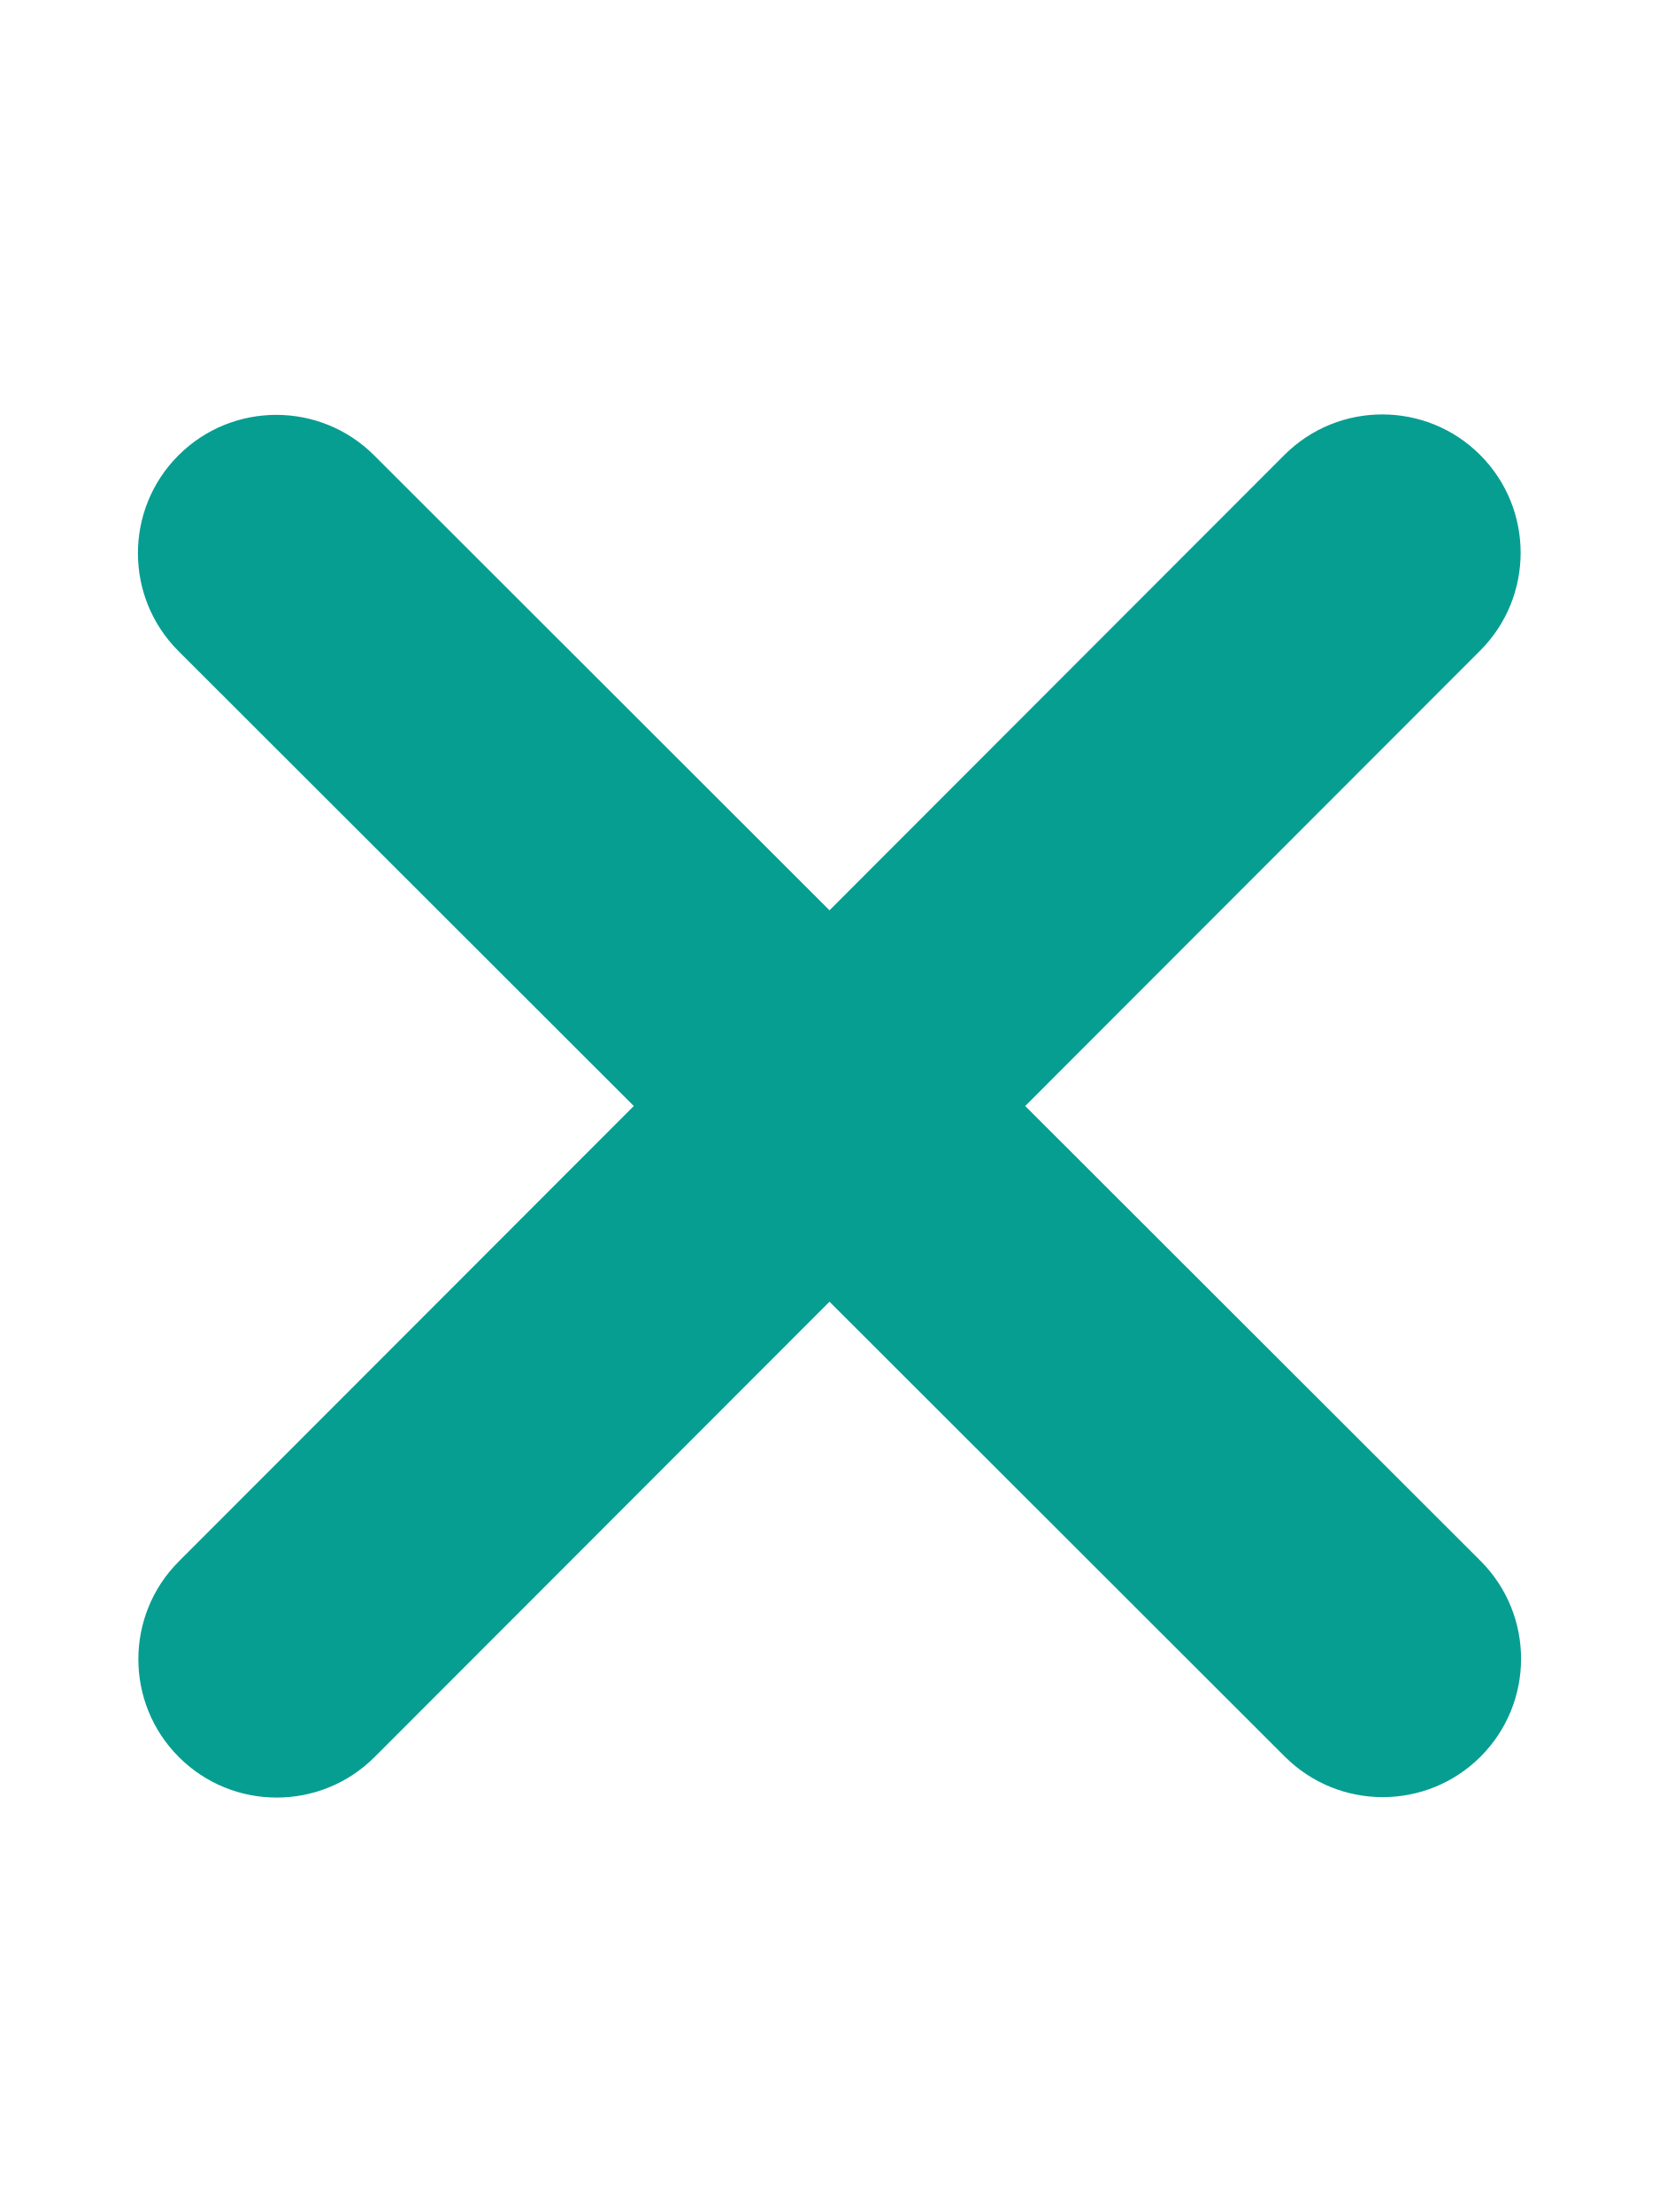
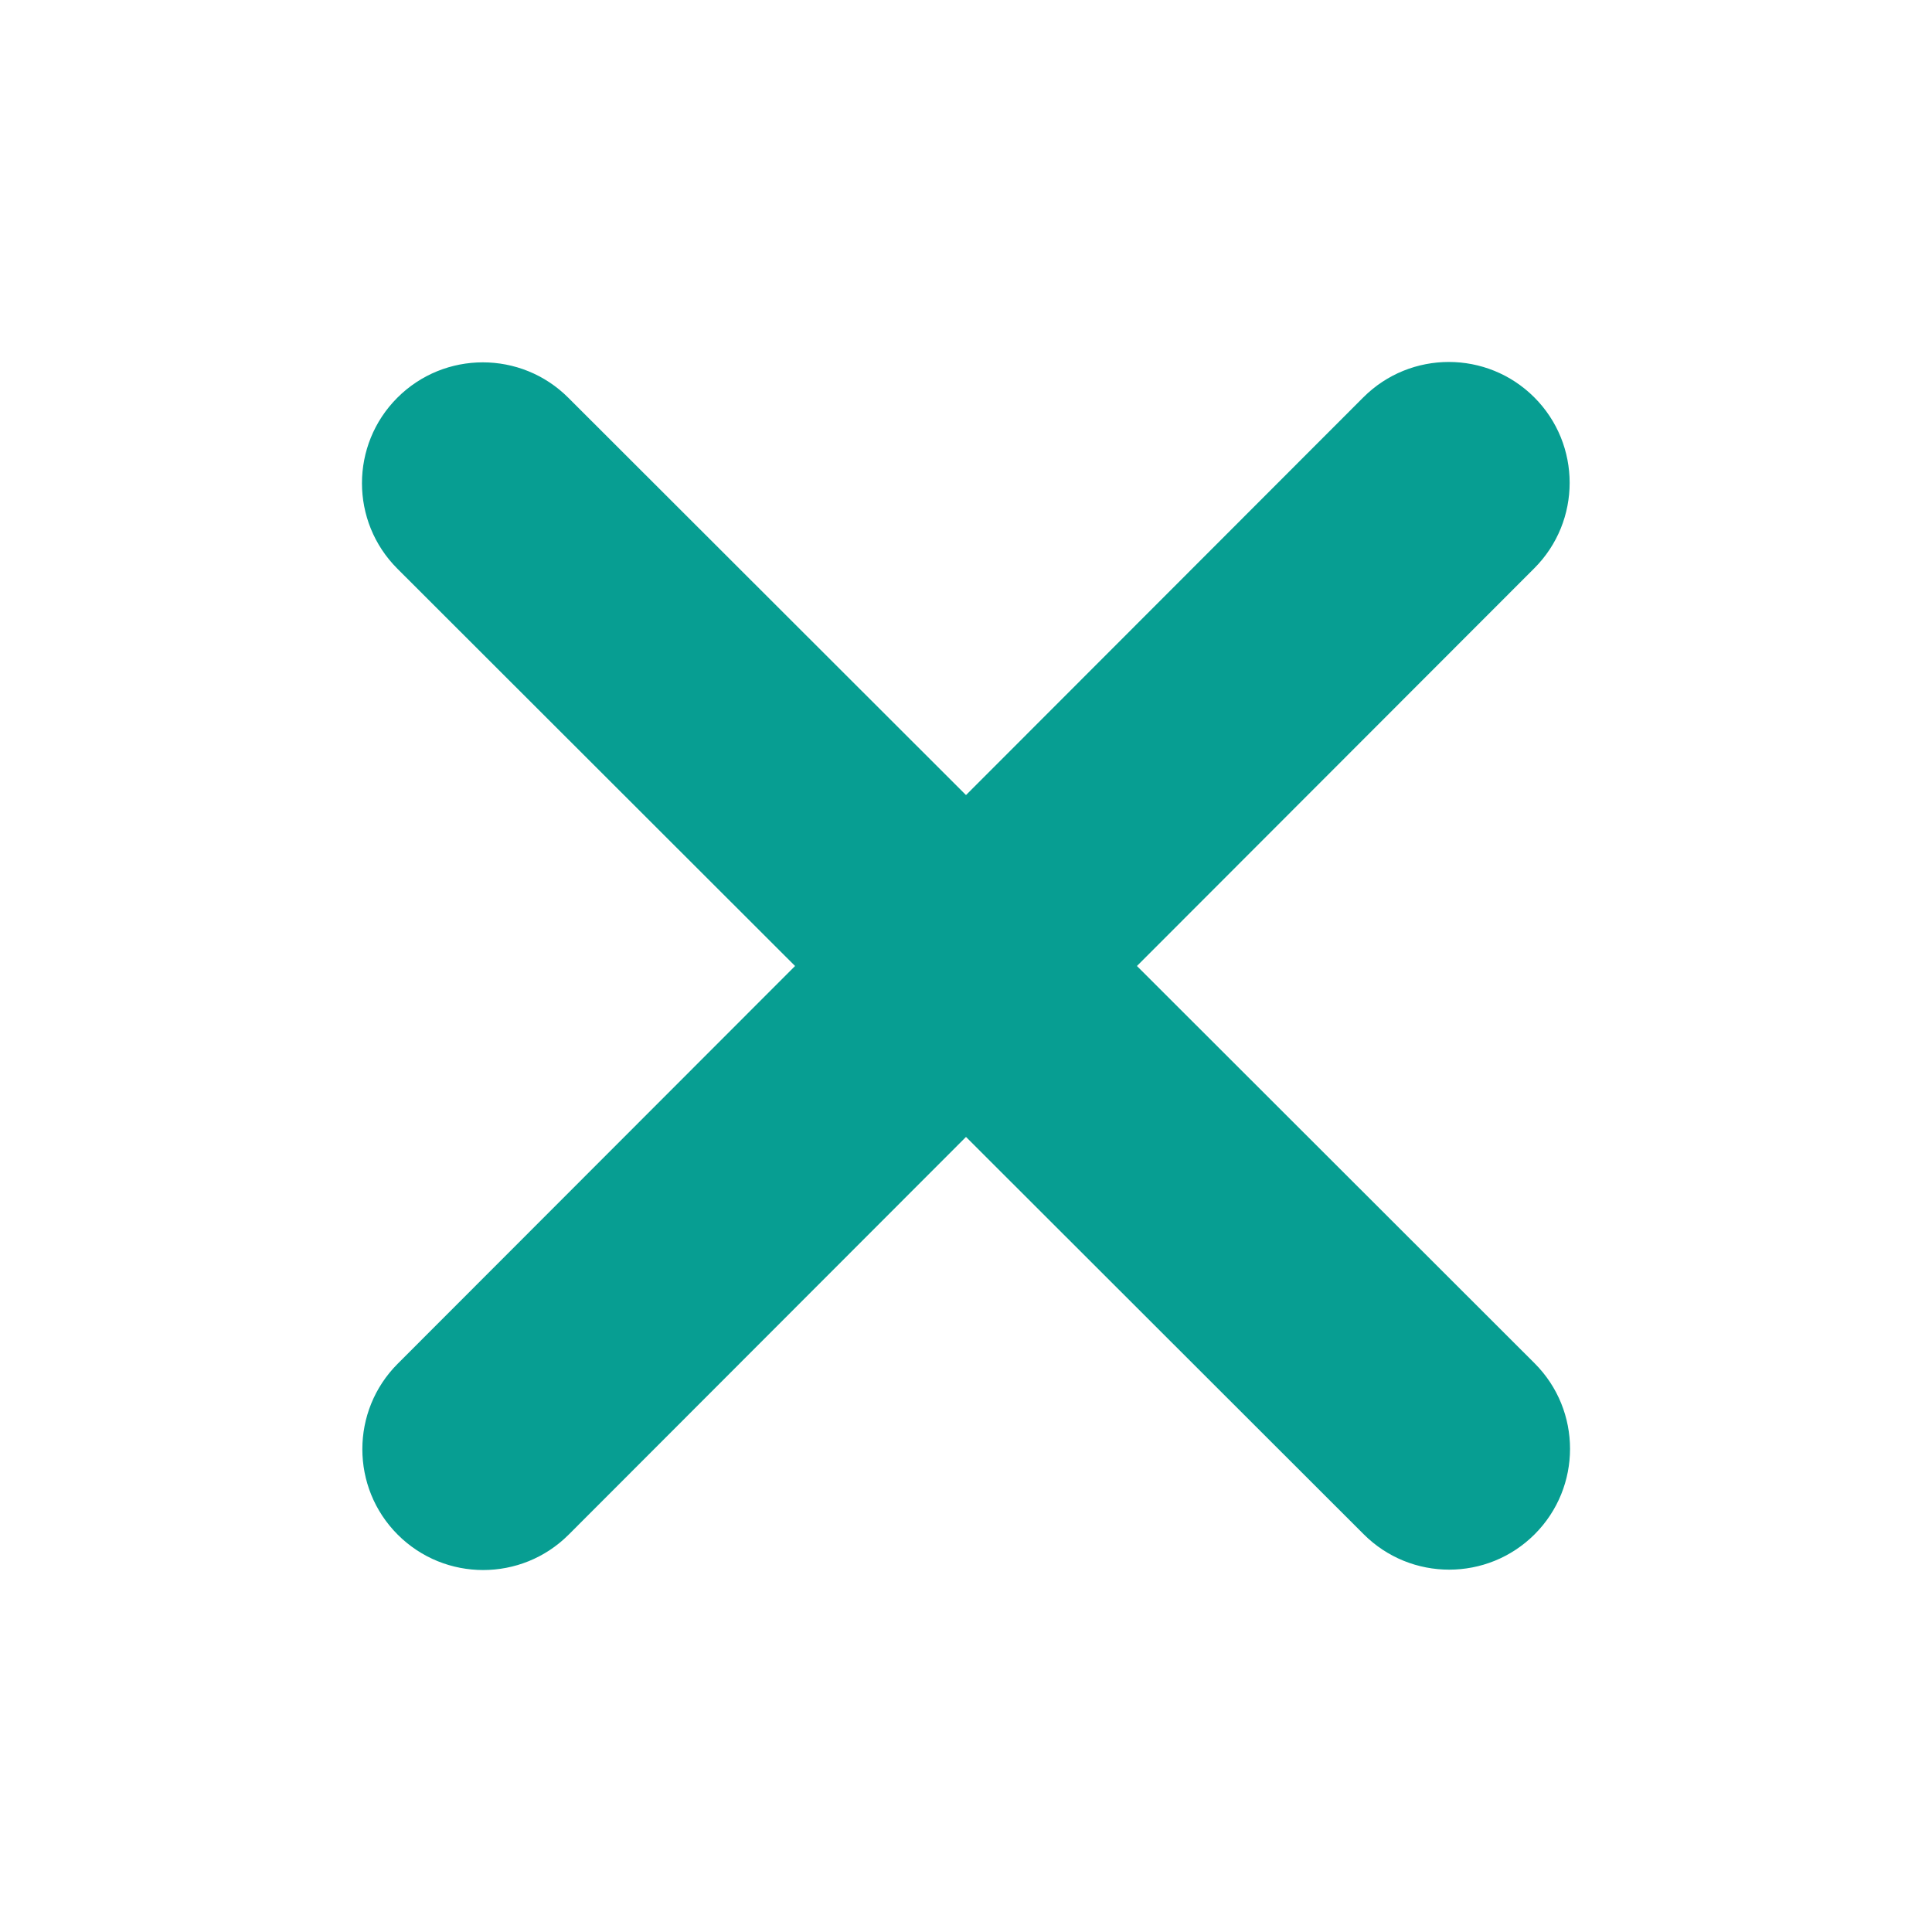
- <svg xmlns="http://www.w3.org/2000/svg" viewBox="0 0 384 512">
+ <svg xmlns="http://www.w3.org/2000/svg" width="16" height="16" viewBox="0 0 384 512">
  <path fill="#079e92" d="M342.6 150.6c12.5-12.5 12.5-32.8 0-45.3s-32.8-12.5-45.3 0L192 210.7 86.6 105.4c-12.5-12.5-32.8-12.5-45.3 0s-12.5 32.8 0 45.3L146.7 256 41.4 361.4c-12.5 12.5-12.5 32.8 0 45.3s32.8 12.5 45.3 0L192 301.3 297.4 406.6c12.5 12.5 32.8 12.5 45.3 0s12.5-32.8 0-45.3L237.3 256 342.6 150.6z" />
</svg>
